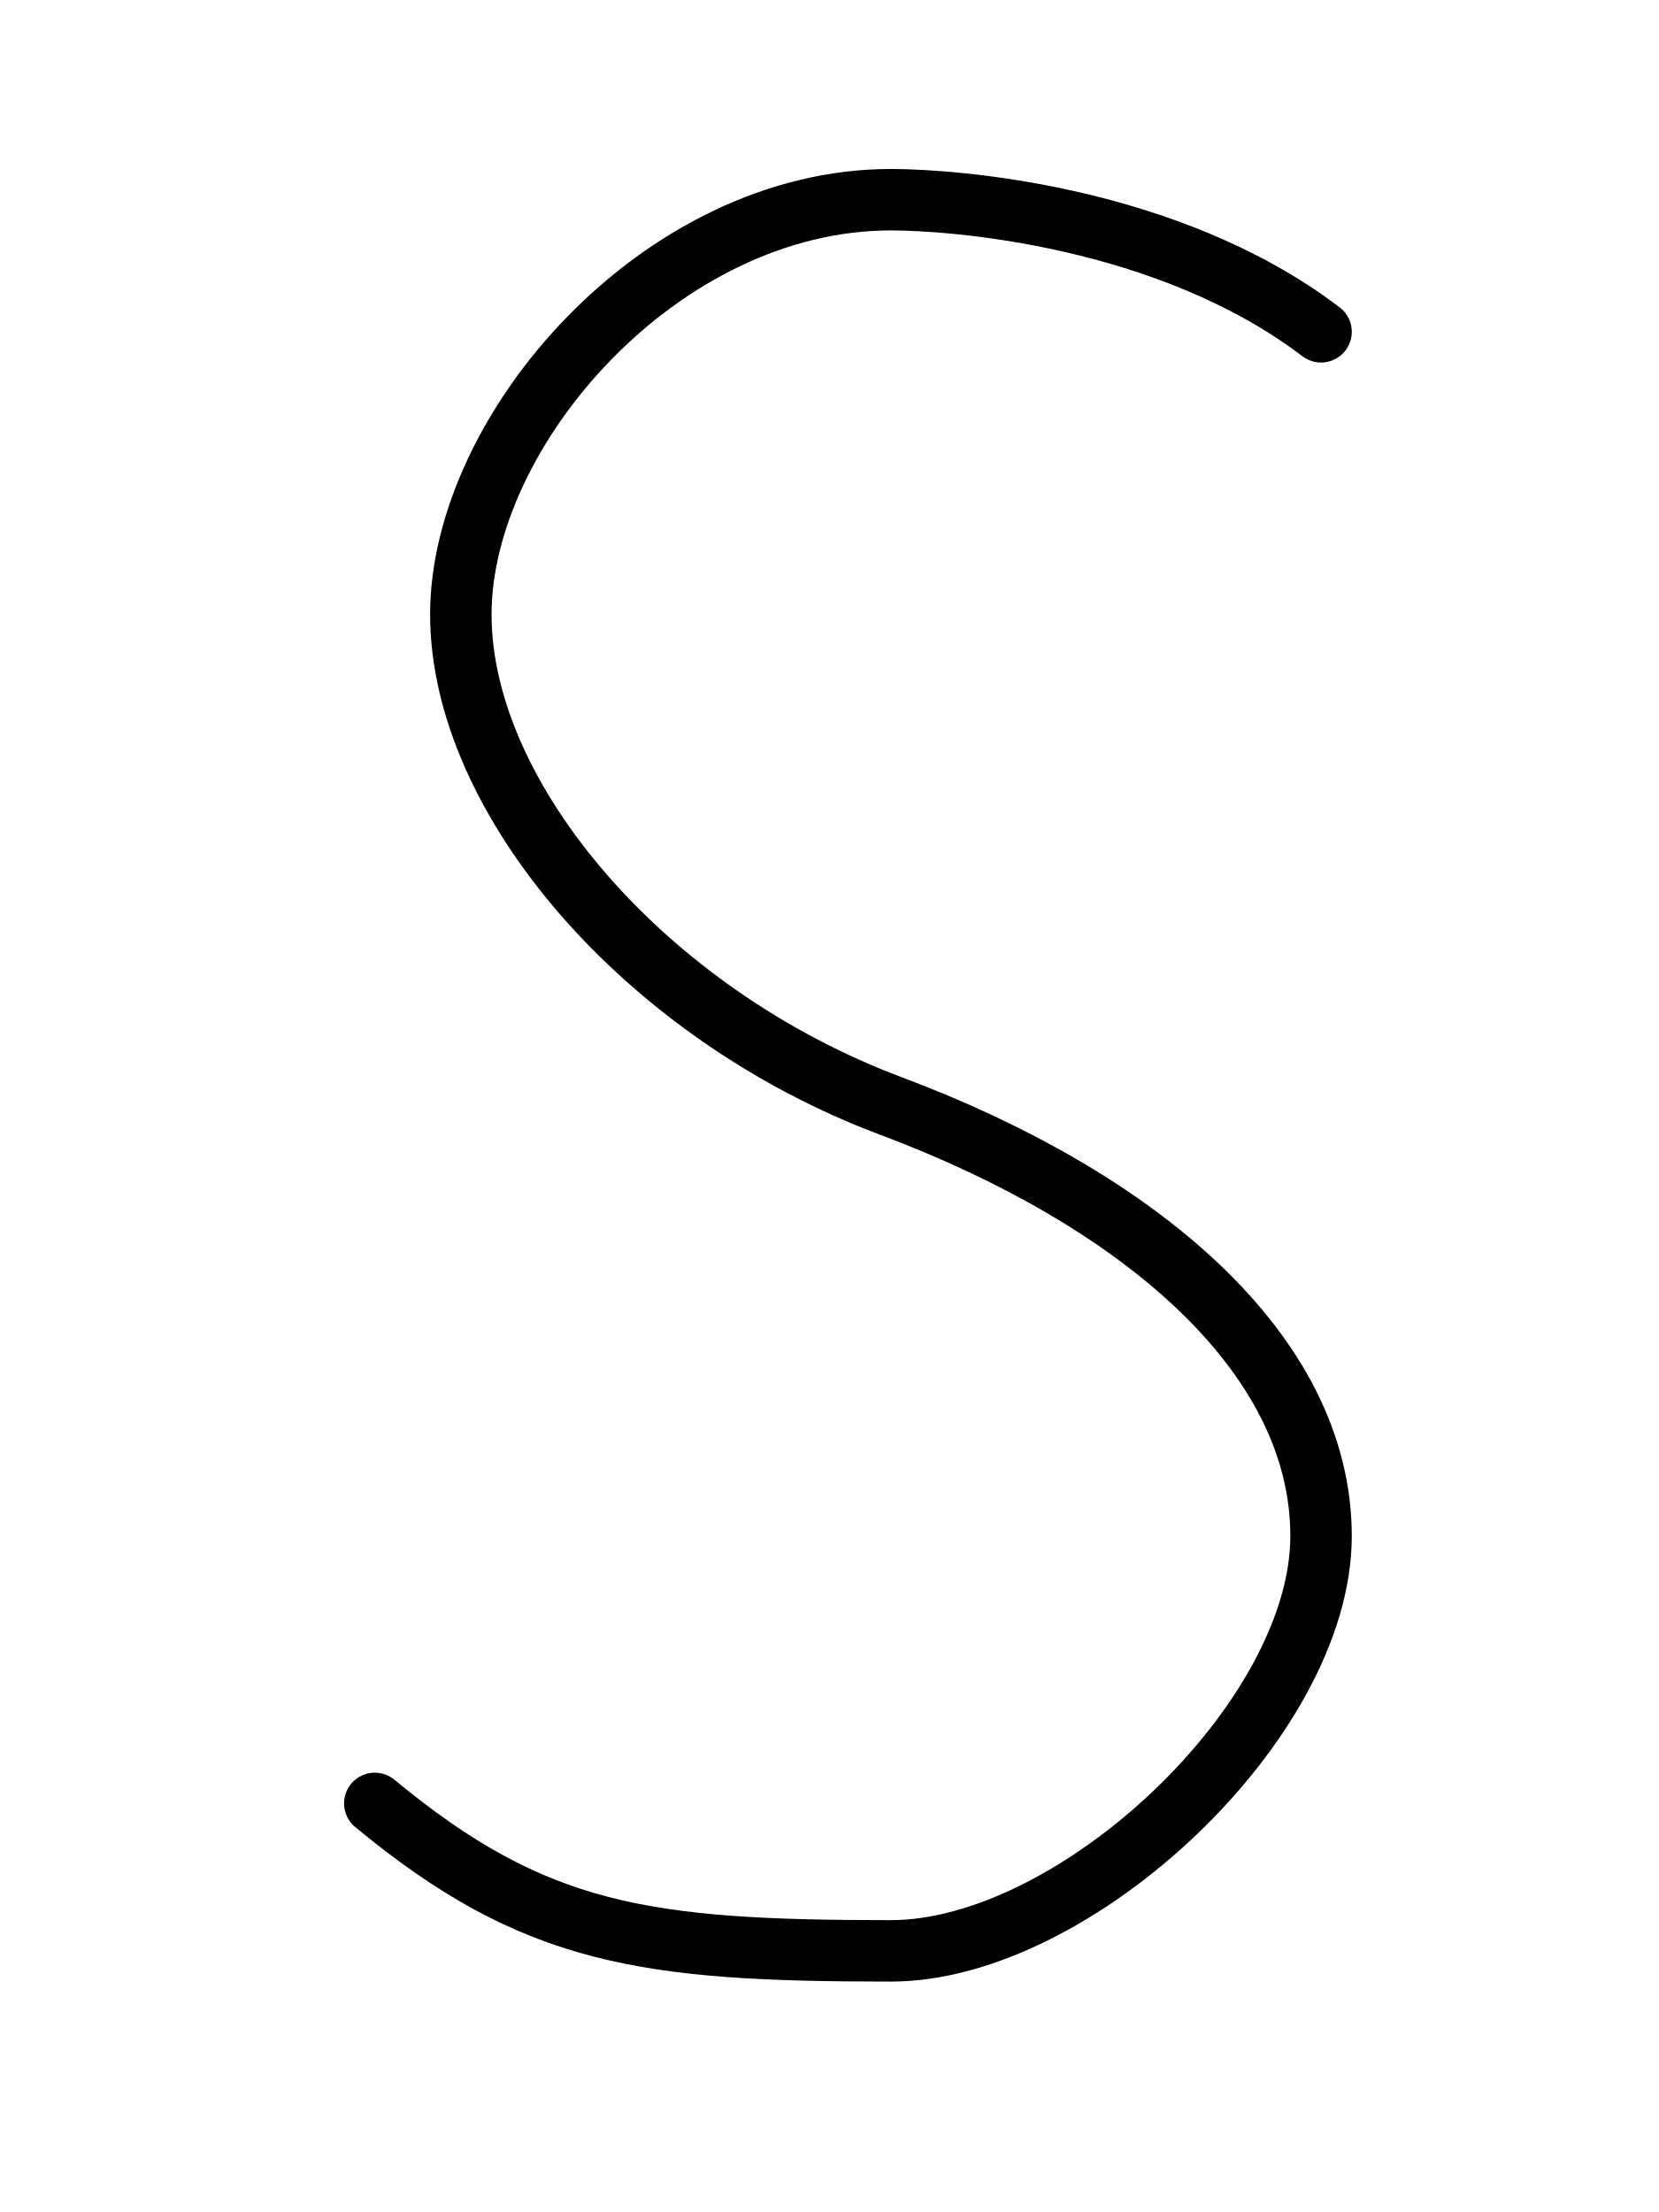
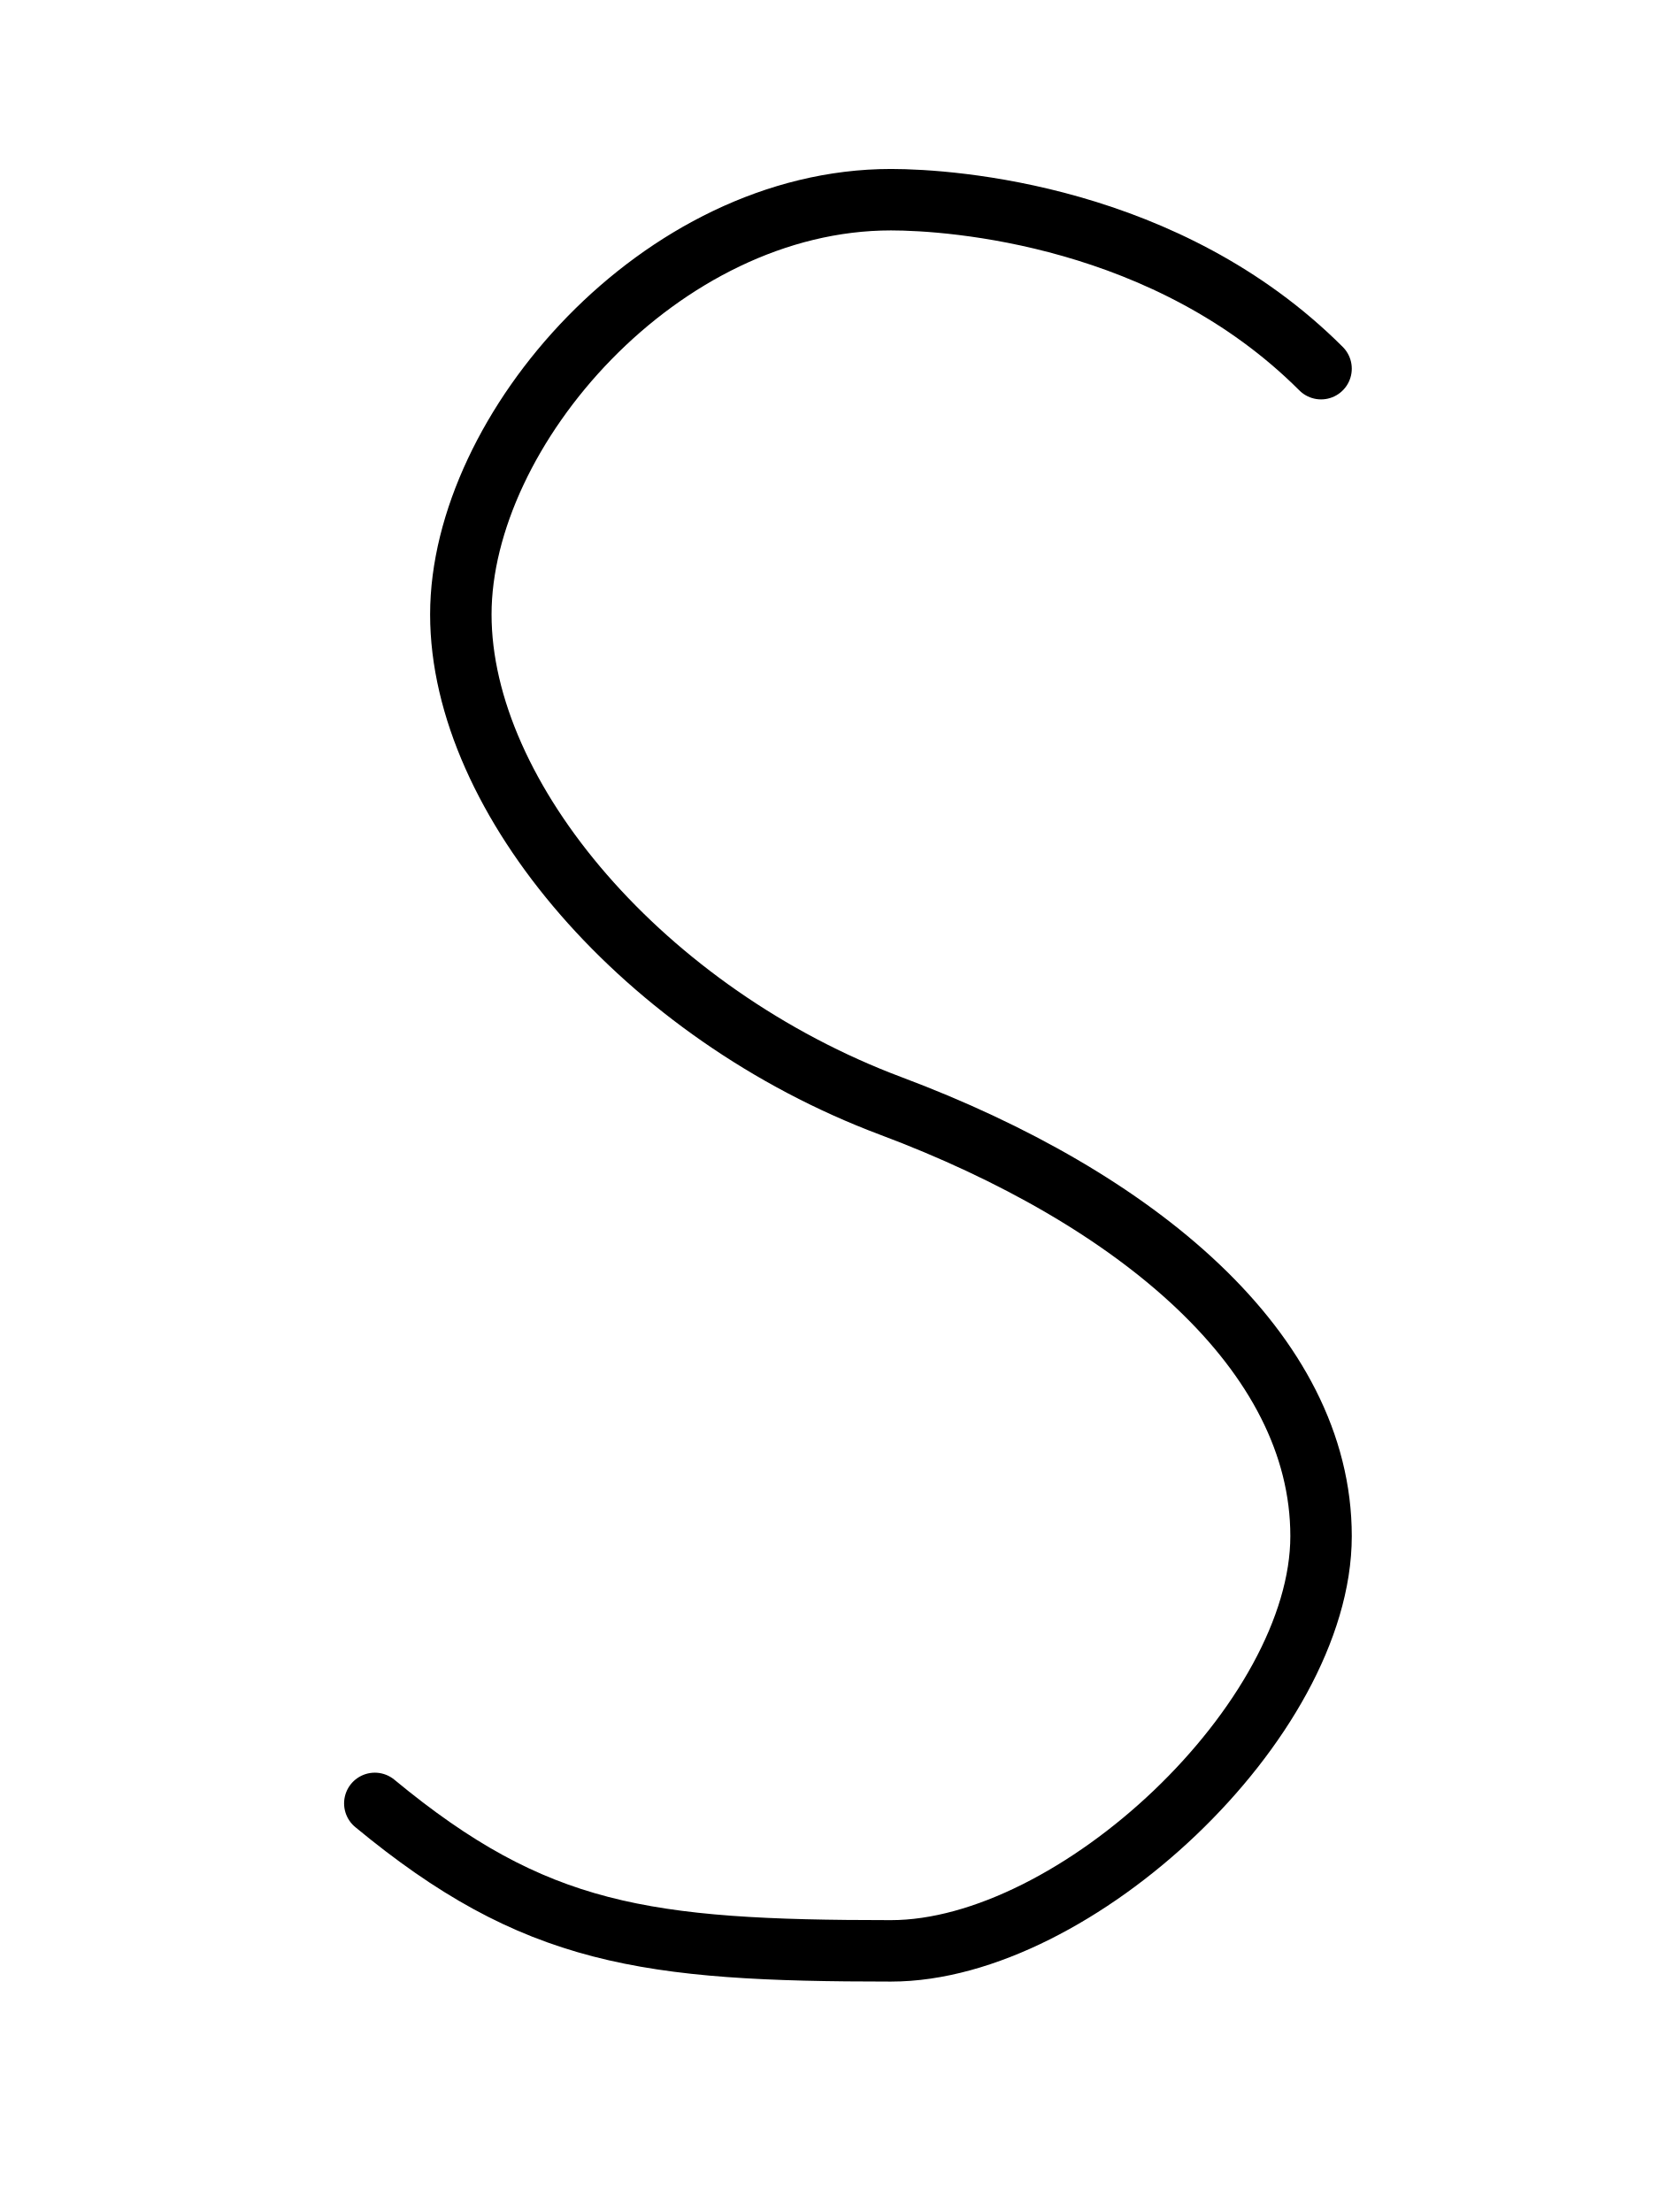
<svg xmlns="http://www.w3.org/2000/svg" width="540" height="720" viewbox="0 0 540 720">
-   <path d="M 21.5 5.4               C 19 3.5             15.5 3.25             14.5 3.25                        C 10.75 3.25             7.5 7             7.5 10                        C 7.5 13             10.5 16.5             14.5 18                        C 18.5 19.5             21.5 22             21.5 25                        C 21.5 28             17.5 31.75             14.5 31.75                        C 10.5 31.75             8.7 31.5             6.1 29.35" fill="none" stroke="#000" stroke-width="1" transform="scale(20)" stroke-linejoin="round" stroke-linecap="round" />
+   <path d="M 21.5 6               C 19 3.5             15.5 3.25             14.5 3.25                        C 10.75 3.25             7.5 7             7.5 10                        C 7.5 13             10.5 16.5             14.5 18                        C 18.5 19.5             21.5 22             21.5 25                        C 21.5 28             17.5 31.75             14.5 31.75                        C 10.5 31.75             8.7 31.5             6.1 29.35" fill="none" stroke="#000" stroke-width="1" transform="scale(20)" stroke-linejoin="round" stroke-linecap="round" />
</svg>
